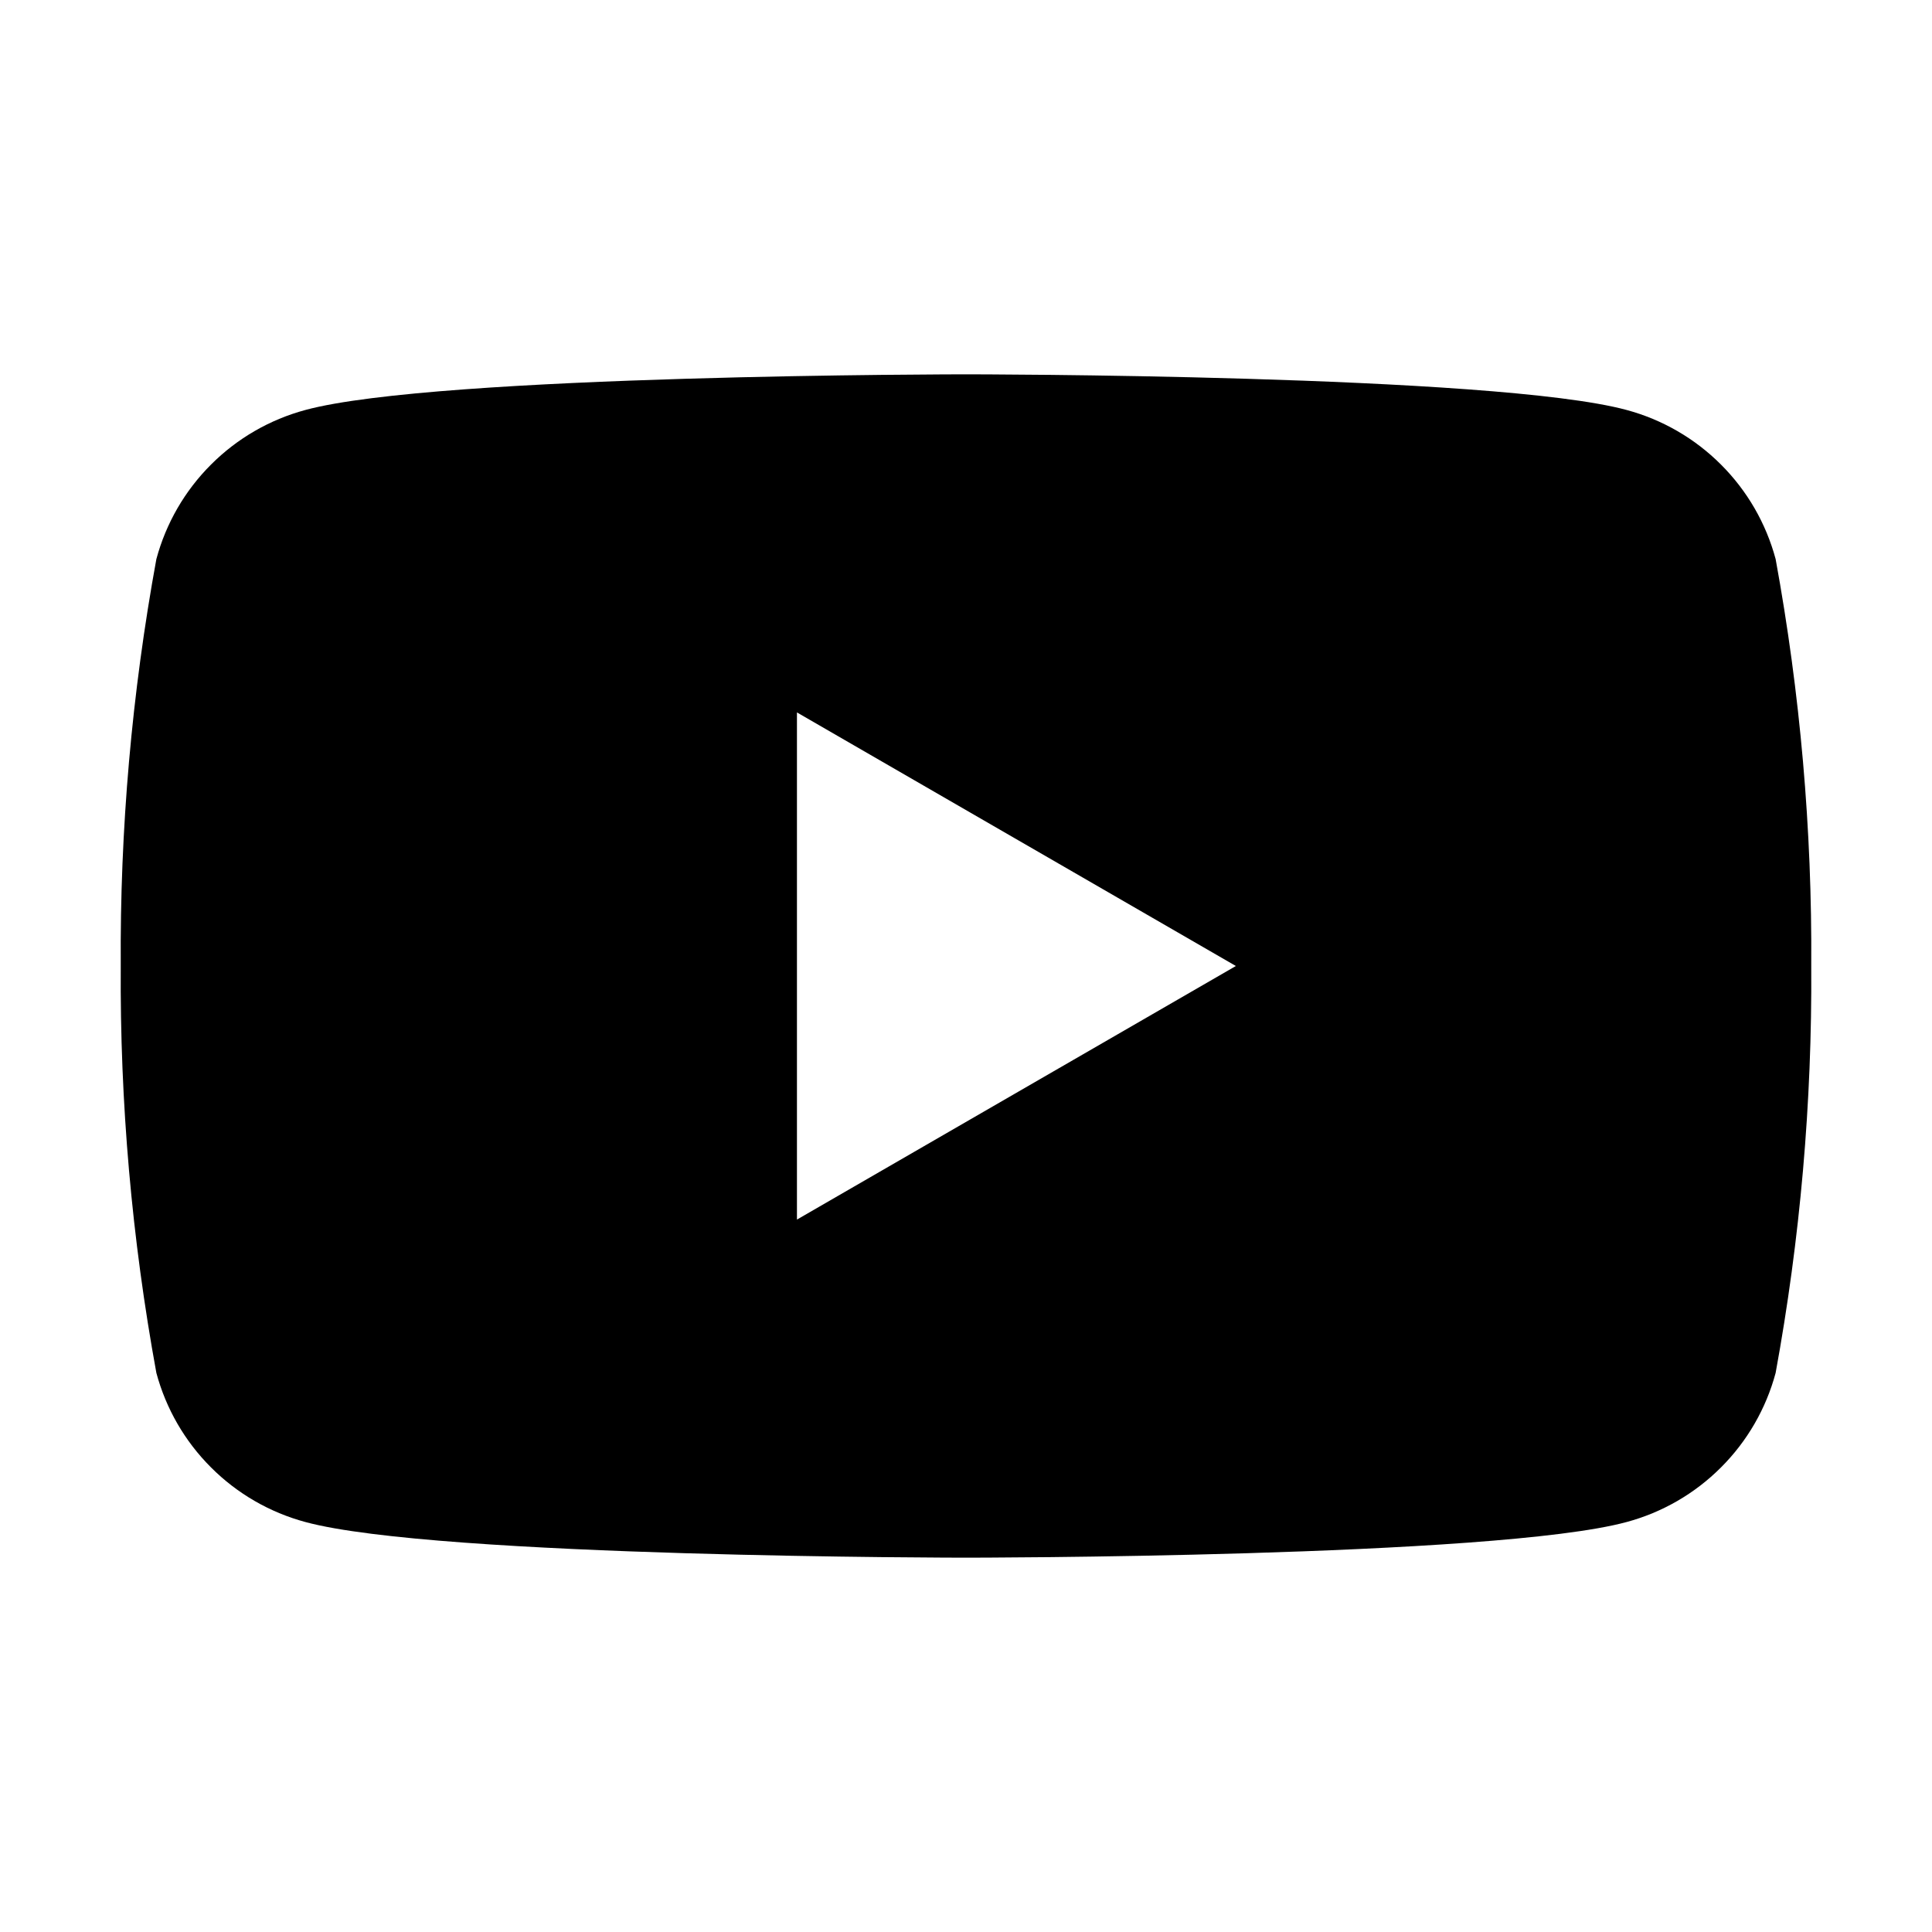
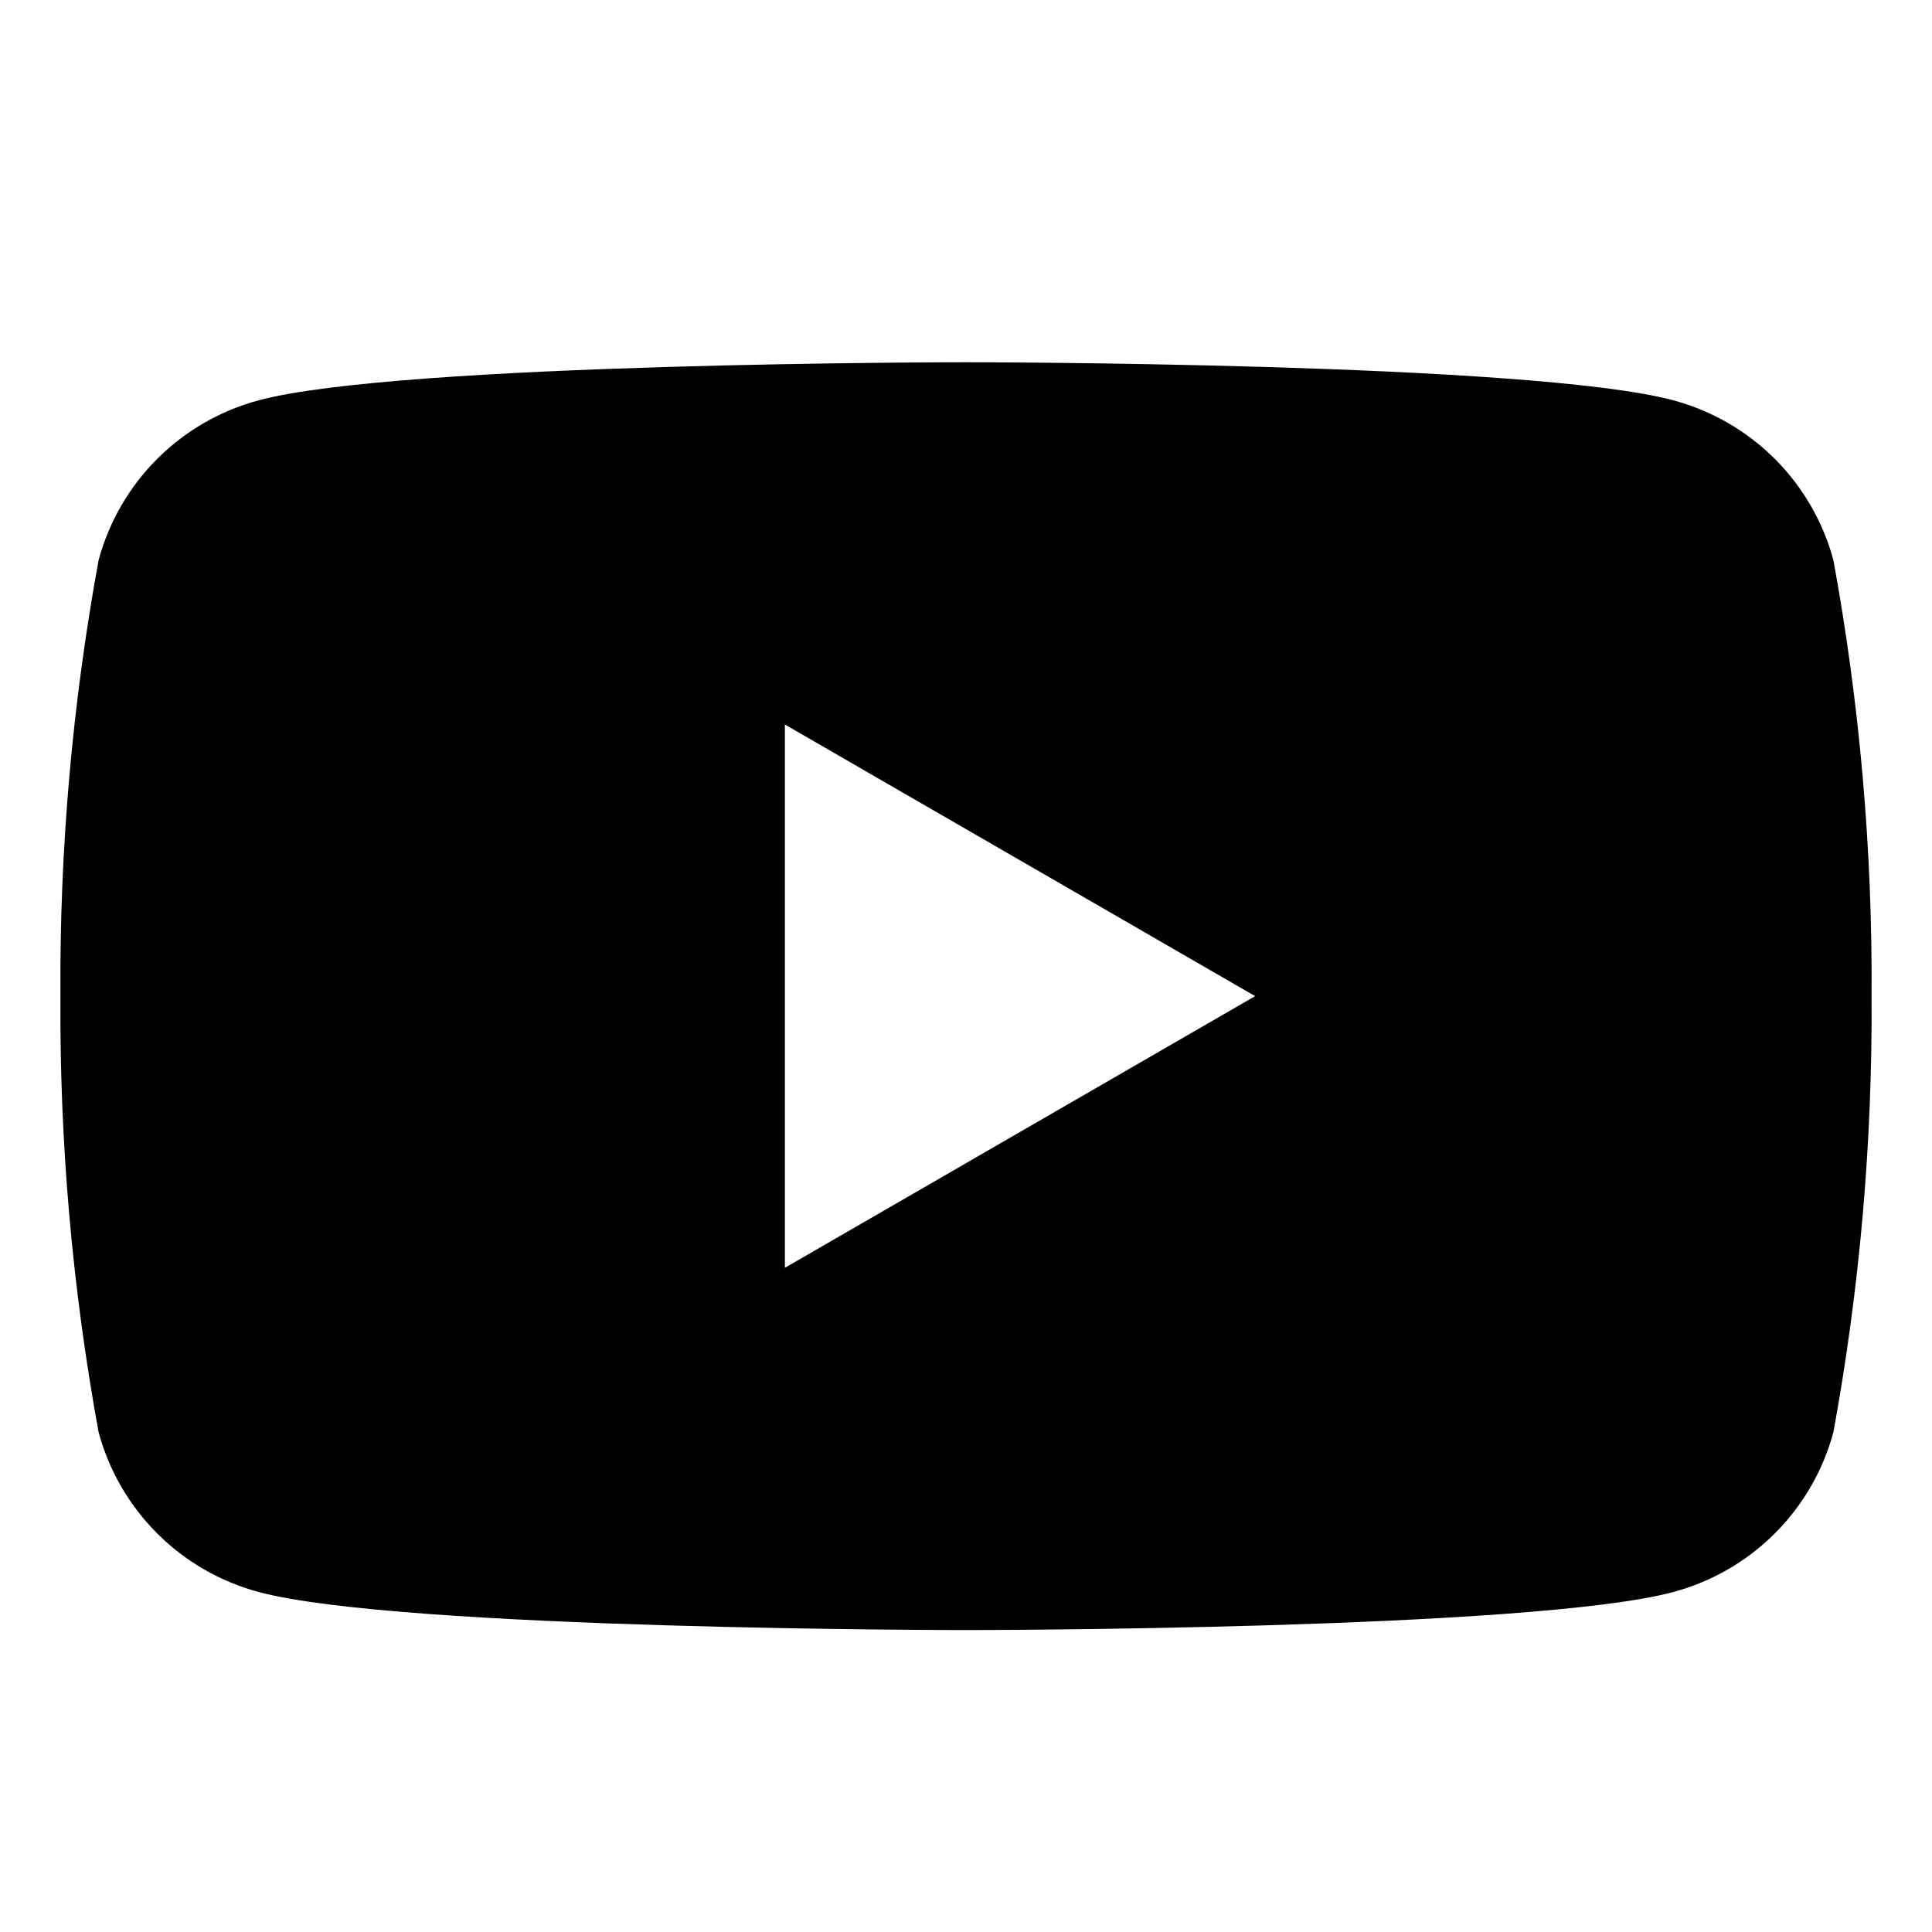
<svg xmlns="http://www.w3.org/2000/svg" width="32" height="32" viewBox="0 0 32 32" fill="none">
-   <path d="M29.41 9.26C29.251 8.668 28.939 8.128 28.505 7.695C28.072 7.261 27.532 6.949 26.94 6.79C24.76 6.2 16 6.2 16 6.2C16 6.2 7.24 6.2 5.06 6.79C4.468 6.949 3.928 7.261 3.495 7.695C3.061 8.128 2.749 8.668 2.59 9.26C2.183 11.483 1.985 13.74 2 16C1.985 18.26 2.183 20.517 2.59 22.74C2.749 23.332 3.061 23.872 3.495 24.305C3.928 24.739 4.468 25.051 5.06 25.21C7.24 25.8 16 25.8 16 25.8C16 25.8 24.76 25.8 26.94 25.21C27.532 25.051 28.072 24.739 28.505 24.305C28.939 23.872 29.251 23.332 29.41 22.74C29.817 20.517 30.015 18.26 30 16C30.015 13.74 29.817 11.483 29.41 9.26ZM13.2 20.2V11.8L20.47 16L13.2 20.2Z" fill="black" />
+   <path d="M30.367 9.278C30.196 8.644 29.862 8.066 29.398 7.602C28.933 7.137 28.355 6.803 27.721 6.632C25.385 6 16 6 16 6C16 6 6.615 6 4.279 6.632C3.645 6.803 3.067 7.137 2.602 7.602C2.138 8.066 1.804 8.644 1.633 9.278C1.197 11.66 0.985 14.078 1.001 16.499C0.985 18.921 1.197 21.338 1.633 23.721C1.804 24.355 2.138 24.933 2.602 25.397C3.067 25.862 3.645 26.196 4.279 26.367C6.615 26.999 16 26.999 16 26.999C16 26.999 25.385 26.999 27.721 26.367C28.355 26.196 28.933 25.862 29.398 25.397C29.862 24.933 30.196 24.355 30.367 23.721C30.803 21.338 31.015 18.921 30.999 16.499C31.015 14.078 30.803 11.66 30.367 9.278V9.278ZM13 20.999V12L20.789 16.499L13 20.999Z" fill="black" />
</svg>
